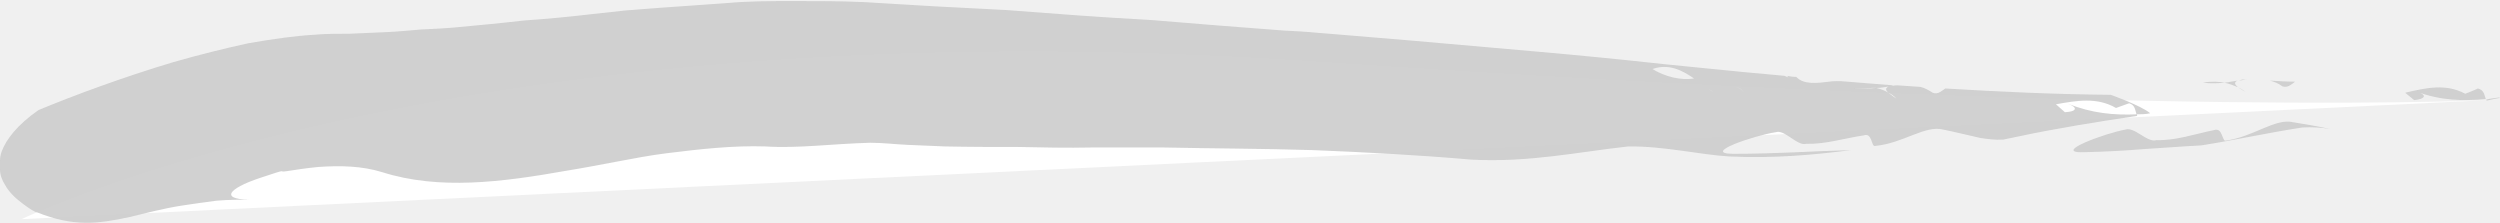
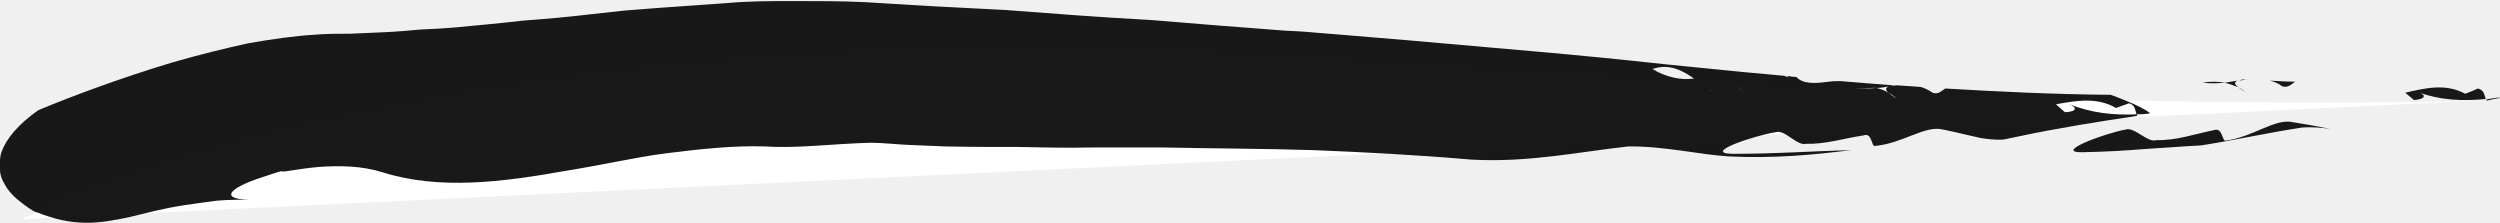
<svg xmlns="http://www.w3.org/2000/svg" id="Layer_1" version="1.1" viewBox="0 0 474.6 42.3">
  <defs>
    <style>
      .st0 {
-         fill: #ccc;
+         fill: #fff;
      }

      .st1 {
-         fill: #fff;
-       }
- 
-       .st2 {
        opacity: .9;
      }
    </style>
  </defs>
-   <path class="st1" d="M4.1,41.6S88.1.6,249.1,11.6c161,11,225.5,7.3,225.5,7.3" />
-   <g class="st2">
+   <path class="st0" d="M4.1,41.6S88.1.6,249.1,11.6c161,11,225.5,7.3,225.5,7.3" />
+   <g class="st1">
    <g>
-       <path class="st0" d="M435.6,15.5c-1.6,0-3.1-.1-4.7-.2.8.2,1.6.5,2.4,1.1,1,.3,1.6-.3,2.4-.9h0Z" />
-       <path class="st0" d="M426.5,15.1h-.8c-.2,0-.5.2-.7.2.5,0,1-.2,1.6-.2h-.1Z" />
-       <path class="st0" d="M418.2,15.7c1.5.2,2.9.1,4.2,0-1.2-.2-2.6-.3-4.2,0Z" />
-       <path class="st0" d="M424.8,16.5c-.5-.4-.8-.9,0-1.2h0c-.8.1-1.6.3-2.5.4.9.2,1.7.5,2.4.8h.1Z" />
-       <path class="st0" d="M424.8,16.5c.5.4,1.3.8,1.5,1-.4-.4-1-.7-1.5-1Z" />
-       <path class="st0" d="M422.6,26.7c-.8.3-.6-2.6-2.3-2-3.9.8-7.2,2-10.9,1.9-1.7.6-4.2-2.6-5.9-2-3.9.7-13.9,4.4-8.1,4.3,4.4-.1,8-.3,11.6-.6,3.5-.2,7-.5,10.9-.7,6.4-1,12.6-2.4,19.2-3.4,1.8-.1,3.6,0,5.3.3-2.3-.5-4.6-.9-7.1-1.3-3.4-.8-7.5,2.8-12.8,3.5h0Z" />
-       <path class="st0" d="M470.4,16.8c-.8.4-2.4,1-2.4,1-3.7-2-7.5-1.1-11.4-.2.6.5,1.1.9,1.7,1.4,2.2-.2,2.5-1,.5-1.6,4.5,1.7,8.8,1.8,13.1,1.4-.3-.8-.3-1.7-1.5-2h0Z" />
-       <path class="st0" d="M474.5,18.5c-.8.1-1.7.2-2.5.4,0,0,0,.2.1.2.9-.2,1.7-.4,2.5-.5h-.1Z" />
-       <path class="st0" d="M400.7,18c-11-.1-21.3-.6-31.4-1.2-.8.5-1.4,1.2-2.4.8-.8-.5-1.5-.9-2.3-1.1-1.5-.1-2.9-.2-4.4-.3-.5,0-1,.1-1.6.2h0c-.8.3-.6.8-.1,1.2.6.3,1.1.7,1.5,1.1-.3-.2-1-.7-1.5-1.1-.7-.4-1.4-.7-2.3-.9-1.4.1-2.8.2-4.2,0,1.6-.3,3-.2,4.2,0,.9,0,1.7-.2,2.5-.3.2,0,.5-.1.7-.2-3.4-.3-6.7-.5-10-.8-.8,0-1.5,0-2.1.1-2.4.3-4.9.6-6.3-.9-.6,0-1.2-.1-1.8-.2.1,0,.2.2.3.3-.3-.1-.5-.2-.7-.3-2.5-.2-5-.5-7.6-.7-1.7.5-3.4,1.1-5.1,1.4,0,0-1.1-1-1.6-1.5-.7.7-1.7,1.1-2.9,1.3,1.3.9,2.5,1.9,3.7,2.6,1.6,1.5,4-2.7,5.8.1-1.9-2.8-4.2,1.4-5.8-.1-1.1-.6-2.3-1.7-3.7-2.6-2.4.4-5.5-.3-7.9-1.8,3.2-1.1,5.7.3,7.9,1.8,1.2-.2,2.2-.6,2.9-1.3.5.5,1.6,1.5,1.6,1.5,1.7-.3,3.4-.9,5.1-1.4-5-.5-10-1-15.1-1.5-8.2-.9-16.3-1.7-24.3-2.4-8-.7-15.9-1.4-23.9-2.1-4-.3-8-.7-12-1-2-.2-4-.3-6.1-.5-2-.2-4.1-.3-6.1-.4-8.2-.6-16.6-1.3-25.2-2-9.3-.5-18.5-1.2-27.6-1.9-4.5-.2-9-.5-13.5-.7-2.2-.1-4.5-.3-6.7-.4-2.2-.1-4.5-.3-6.7-.4-4.4-.2-8.8-.2-13.2-.2s-8.7,0-13,.4c-4.3.3-8.6.6-12.8.9-2.1.2-4.2.3-6.4.5l-6.4.7c-4.2.5-8.5.9-12.8,1.2-4.3.5-8.6.9-12.9,1.3-2.2.2-4.4.3-6.6.4-2.2.2-4.4.4-6.6.5s-4.5.2-6.8.3c-2.3,0-4.6,0-6.9.2-3.5.2-7.8.8-12.4,1.6-4.6,1-9.4,2.2-14.3,3.6-9.7,2.9-19.1,6.4-25.6,9.1-4,2.8-6.1,5.5-7,7.9C.1,29.4,0,30,0,30.5c0,.6,0,1.1,0,1.7,0,1,.4,2,.9,2.8.9,1.7,2.4,2.9,3.6,3.8,1.2.9,2.2,1.5,2.5,1.5,7,2.8,11.6,2.2,17.6.9,3-.7,6.2-1.6,10.1-2.2,2-.3,4.1-.6,6.4-.9,2.3-.2,4.9-.2,7.6-.2-7.5.2-5.4-2.1.6-4.1s3.2-1,5.1-1.3c1.9-.3,3.9-.6,6-.8,4.2-.3,8.4-.2,12.2,1,10.8,3.4,22.6,1.9,35-.3,3.1-.5,6.2-1.1,9.4-1.7,3.2-.6,6.3-1.2,9.5-1.6,6.4-.8,12.7-1.5,18.8-1.3,6.2.4,12.6-.5,19.9-.7,2.4,0,4.8.3,7.1.4,2.4.1,4.7.2,7.1.3,4.7.1,9.3.1,13.9.1,4.6.1,9.3.2,13.9.1h13.8c9.3.2,18.6.2,28.3.5,9.8.4,19.7.9,30,1.8,10.9.6,20.6-1.5,29.8-2.5,6.7-.1,13.8,1.6,19.2,1.9,8.5.4,16-.3,23.1-1.2-7.9.2-13.7.7-22.5.7-5.9-.1,4.2-3.5,8.2-4.1,1.7-.6,4.1,2.7,5.8,2.2,3.6.1,7-1,10.9-1.6,1.7-.6,1.4,2.3,2.2,2,5.3-.5,9.5-4,12.9-3.1,2.5.5,4.8,1.1,7.1,1.6,1.4.2,2.8.4,4.3.3.9-.2,1.9-.4,2.9-.6-.7-.9-1-2-1.2-3.1,1.4.2,3.3.9,4.7,1.1-1.4-.2-3.3-.9-4.7-1.1.2,1.1.5,2.2,1.2,3.1,7-1.5,15.1-2.8,22.5-3.9v-.3c-4.4.2-8.6-.2-13.1-2,1.9.7,1.7,1.5-.6,1.6-.6-.5-1.1-1-1.7-1.5,3.9-.7,7.8-1.4,11.4.7,0,0,1.7-.6,2.5-.9,1.2.4,1.1,1.3,1.4,2.1.9,0,1.7,0,2.6-.2-1.8-1.5-7.5-3.5-7.5-3.5h0Z" />
-       <path class="st0" d="M356,16.5c.6,0,1.3-.1,2.1-.1-2.8-.2-5.6-.5-8.4-.7,1.4,1.5,3.9,1.2,6.3.9h0Z" />
+       <path d="M435.6,15.5c-1.6,0-3.1-.1-4.7-.2.8.2,1.6.5,2.4,1.1,1,.3,1.6-.3,2.4-.9h0Z" />
+       <path d="M426.5,15.1h-.8c-.2,0-.5.2-.7.2.5,0,1-.2,1.6-.2h-.1Z" />
+       <path d="M418.2,15.7c1.5.2,2.9.1,4.2,0-1.2-.2-2.6-.3-4.2,0Z" />
+       <path d="M424.8,16.5c-.5-.4-.8-.9,0-1.2h0c-.8.1-1.6.3-2.5.4.9.2,1.7.5,2.4.8h.1Z" />
+       <path d="M424.8,16.5c.5.4,1.3.8,1.5,1-.4-.4-1-.7-1.5-1Z" />
+       <path d="M422.6,26.7c-.8.3-.6-2.6-2.3-2-3.9.8-7.2,2-10.9,1.9-1.7.6-4.2-2.6-5.9-2-3.9.7-13.9,4.4-8.1,4.3,4.4-.1,8-.3,11.6-.6,3.5-.2,7-.5,10.9-.7,6.4-1,12.6-2.4,19.2-3.4,1.8-.1,3.6,0,5.3.3-2.3-.5-4.6-.9-7.1-1.3-3.4-.8-7.5,2.8-12.8,3.5h0Z" />
+       <path d="M470.4,16.8c-.8.4-2.4,1-2.4,1-3.7-2-7.5-1.1-11.4-.2.6.5,1.1.9,1.7,1.4,2.2-.2,2.5-1,.5-1.6,4.5,1.7,8.8,1.8,13.1,1.4-.3-.8-.3-1.7-1.5-2h0Z" />
+       <path d="M474.5,18.5c-.8.1-1.7.2-2.5.4,0,0,0,.2.1.2.9-.2,1.7-.4,2.5-.5h-.1Z" />
+       <path d="M400.7,18c-11-.1-21.3-.6-31.4-1.2-.8.5-1.4,1.2-2.4.8-.8-.5-1.5-.9-2.3-1.1-1.5-.1-2.9-.2-4.4-.3-.5,0-1,.1-1.6.2h0c-.8.3-.6.8-.1,1.2.6.3,1.1.7,1.5,1.1-.3-.2-1-.7-1.5-1.1-.7-.4-1.4-.7-2.3-.9-1.4.1-2.8.2-4.2,0,1.6-.3,3-.2,4.2,0,.9,0,1.7-.2,2.5-.3.2,0,.5-.1.7-.2-3.4-.3-6.7-.5-10-.8-.8,0-1.5,0-2.1.1-2.4.3-4.9.6-6.3-.9-.6,0-1.2-.1-1.8-.2.1,0,.2.2.3.3-.3-.1-.5-.2-.7-.3-2.5-.2-5-.5-7.6-.7-1.7.5-3.4,1.1-5.1,1.4,0,0-1.1-1-1.6-1.5-.7.7-1.7,1.1-2.9,1.3,1.3.9,2.5,1.9,3.7,2.6,1.6,1.5,4-2.7,5.8.1-1.9-2.8-4.2,1.4-5.8-.1-1.1-.6-2.3-1.7-3.7-2.6-2.4.4-5.5-.3-7.9-1.8,3.2-1.1,5.7.3,7.9,1.8,1.2-.2,2.2-.6,2.9-1.3.5.5,1.6,1.5,1.6,1.5,1.7-.3,3.4-.9,5.1-1.4-5-.5-10-1-15.1-1.5-8.2-.9-16.3-1.7-24.3-2.4-8-.7-15.9-1.4-23.9-2.1-4-.3-8-.7-12-1-2-.2-4-.3-6.1-.5-2-.2-4.1-.3-6.1-.4-8.2-.6-16.6-1.3-25.2-2-9.3-.5-18.5-1.2-27.6-1.9-4.5-.2-9-.5-13.5-.7-2.2-.1-4.5-.3-6.7-.4-2.2-.1-4.5-.3-6.7-.4-4.4-.2-8.8-.2-13.2-.2s-8.7,0-13,.4c-4.3.3-8.6.6-12.8.9-2.1.2-4.2.3-6.4.5l-6.4.7c-4.2.5-8.5.9-12.8,1.2-4.3.5-8.6.9-12.9,1.3-2.2.2-4.4.3-6.6.4-2.2.2-4.4.4-6.6.5s-4.5.2-6.8.3c-2.3,0-4.6,0-6.9.2-3.5.2-7.8.8-12.4,1.6-4.6,1-9.4,2.2-14.3,3.6-9.7,2.9-19.1,6.4-25.6,9.1-4,2.8-6.1,5.5-7,7.9C.1,29.4,0,30,0,30.5c0,.6,0,1.1,0,1.7,0,1,.4,2,.9,2.8.9,1.7,2.4,2.9,3.6,3.8,1.2.9,2.2,1.5,2.5,1.5,7,2.8,11.6,2.2,17.6.9,3-.7,6.2-1.6,10.1-2.2,2-.3,4.1-.6,6.4-.9,2.3-.2,4.9-.2,7.6-.2-7.5.2-5.4-2.1.6-4.1s3.2-1,5.1-1.3c1.9-.3,3.9-.6,6-.8,4.2-.3,8.4-.2,12.2,1,10.8,3.4,22.6,1.9,35-.3,3.1-.5,6.2-1.1,9.4-1.7,3.2-.6,6.3-1.2,9.5-1.6,6.4-.8,12.7-1.5,18.8-1.3,6.2.4,12.6-.5,19.9-.7,2.4,0,4.8.3,7.1.4,2.4.1,4.7.2,7.1.3,4.7.1,9.3.1,13.9.1,4.6.1,9.3.2,13.9.1h13.8c9.3.2,18.6.2,28.3.5,9.8.4,19.7.9,30,1.8,10.9.6,20.6-1.5,29.8-2.5,6.7-.1,13.8,1.6,19.2,1.9,8.5.4,16-.3,23.1-1.2-7.9.2-13.7.7-22.5.7-5.9-.1,4.2-3.5,8.2-4.1,1.7-.6,4.1,2.7,5.8,2.2,3.6.1,7-1,10.9-1.6,1.7-.6,1.4,2.3,2.2,2,5.3-.5,9.5-4,12.9-3.1,2.5.5,4.8,1.1,7.1,1.6,1.4.2,2.8.4,4.3.3.9-.2,1.9-.4,2.9-.6-.7-.9-1-2-1.2-3.1,1.4.2,3.3.9,4.7,1.1-1.4-.2-3.3-.9-4.7-1.1.2,1.1.5,2.2,1.2,3.1,7-1.5,15.1-2.8,22.5-3.9v-.3c-4.4.2-8.6-.2-13.1-2,1.9.7,1.7,1.5-.6,1.6-.6-.5-1.1-1-1.7-1.5,3.9-.7,7.8-1.4,11.4.7,0,0,1.7-.6,2.5-.9,1.2.4,1.1,1.3,1.4,2.1.9,0,1.7,0,2.6-.2-1.8-1.5-7.5-3.5-7.5-3.5h0Z" />
+       <path d="M356,16.5c.6,0,1.3-.1,2.1-.1-2.8-.2-5.6-.5-8.4-.7,1.4,1.5,3.9,1.2,6.3.9h0Z" />
    </g>
  </g>
</svg>
